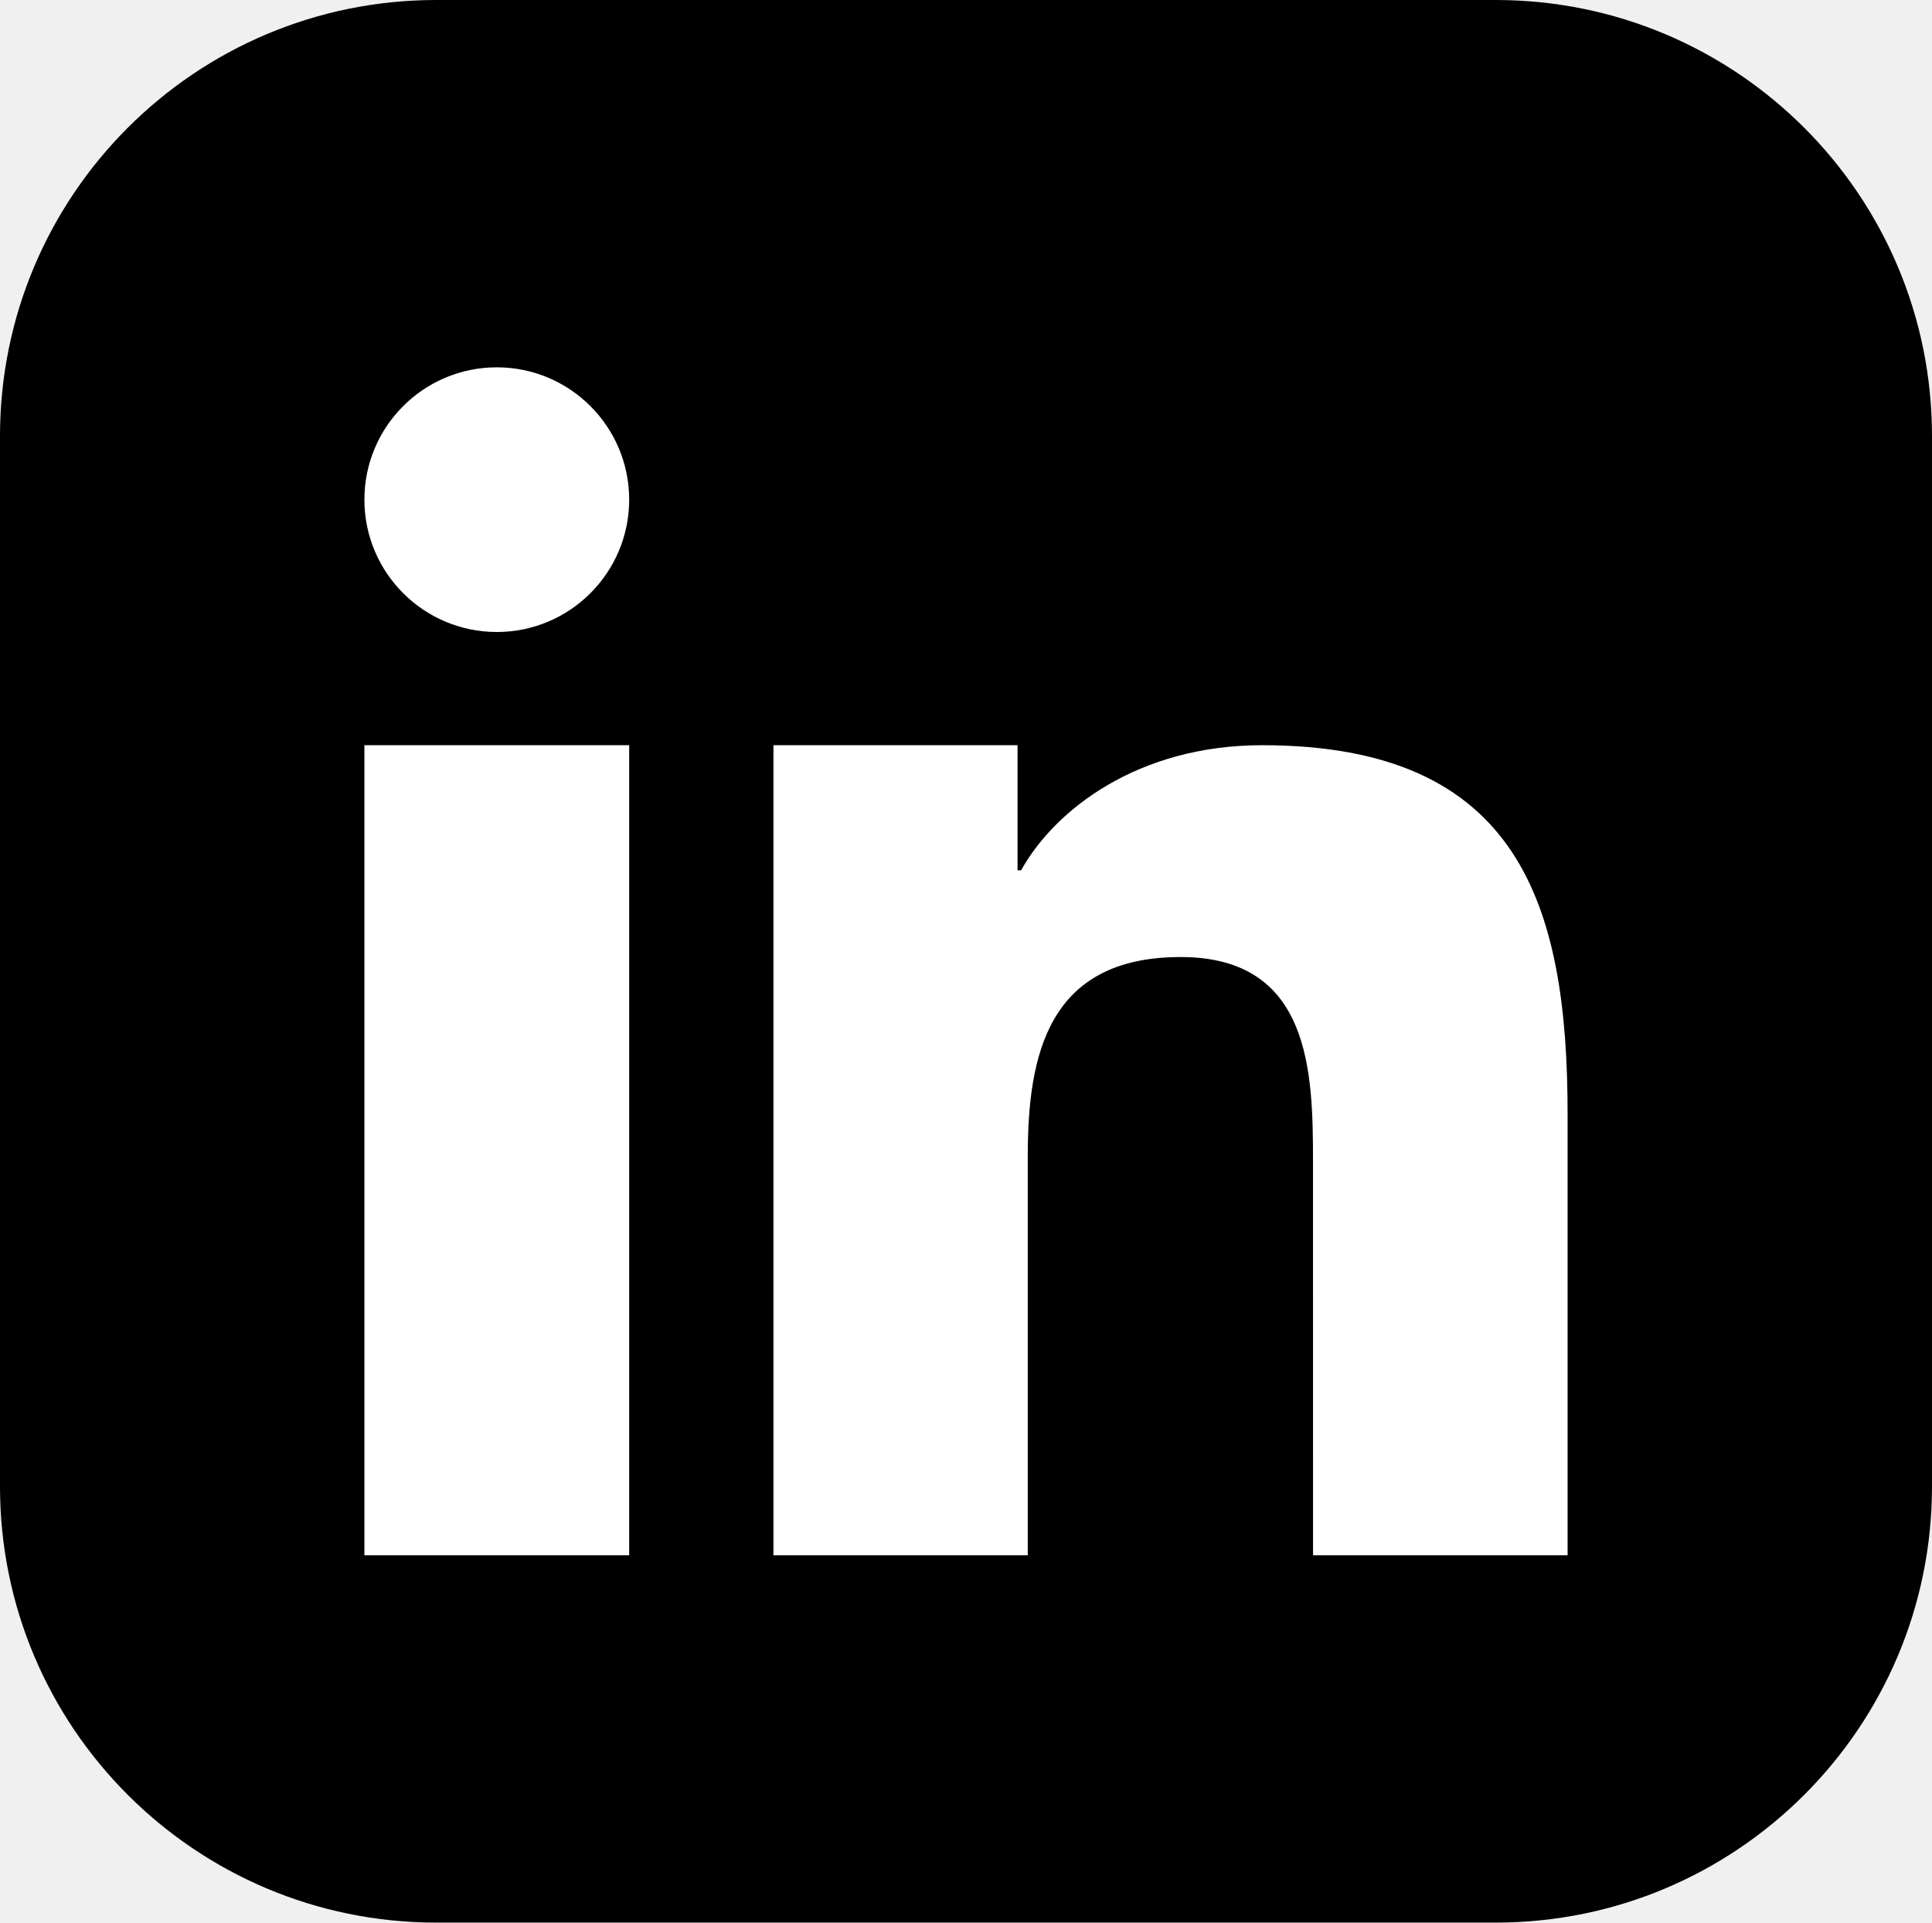
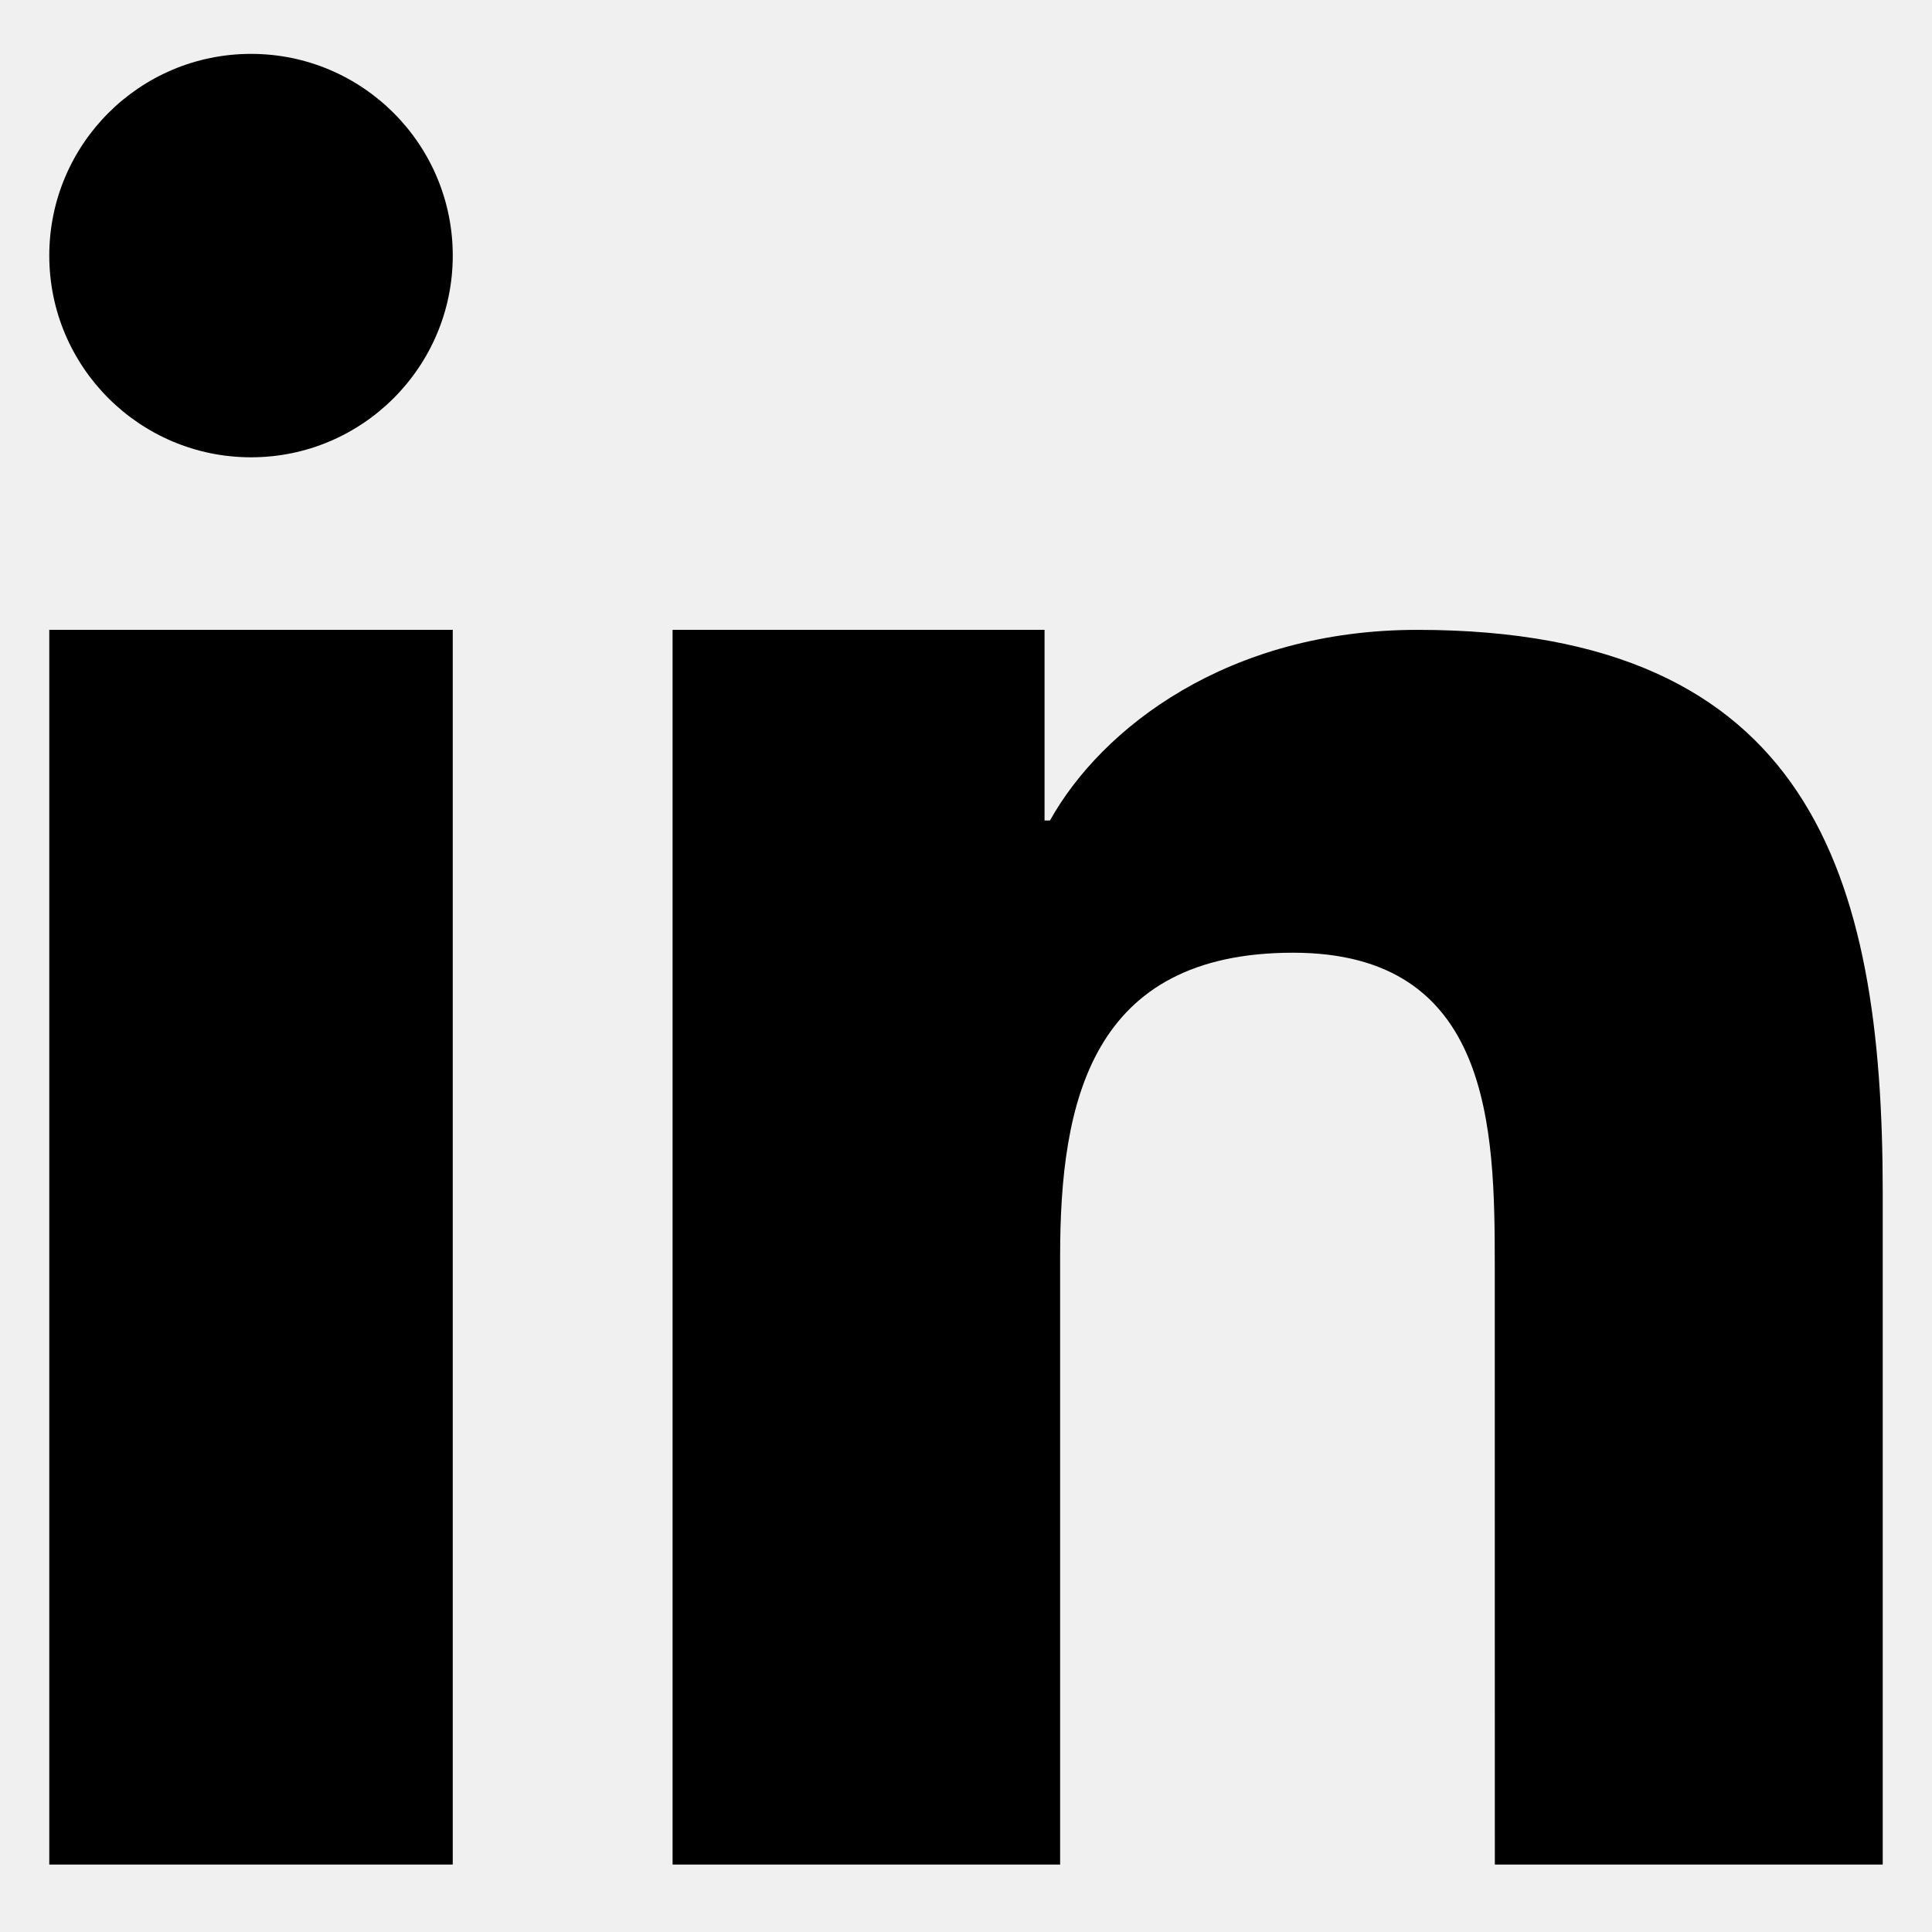
- <svg xmlns="http://www.w3.org/2000/svg" shape-rendering="geometricPrecision" text-rendering="geometricPrecision" image-rendering="optimizeQuality" fill-rule="evenodd" clip-rule="evenodd" viewBox="0 0 512 509.64">
-   <rect width="512" height="509.64" rx="115.61" ry="115.61" />
-   <path fill="#fff" d="M204.97 197.54h64.69v33.16h.94c9.01-16.16 31.04-33.16 63.89-33.16 68.31 0 80.94 42.51 80.94 97.81v116.92h-67.46l-.01-104.13c0-23.81-.49-54.45-35.08-54.45-35.12 0-40.51 25.91-40.51 52.72v105.86h-67.4V197.54zm-38.23-65.09c0 19.36-15.72 35.08-35.08 35.08-19.37 0-35.09-15.72-35.09-35.08 0-19.37 15.72-35.08 35.09-35.08 19.36 0 35.08 15.71 35.08 35.08zm-70.17 65.09h70.17v214.73H96.57V197.54z" />
+ <svg xmlns="http://www.w3.org/2000/svg" viewBox="88 88 336 336">
+   <path d="M204.97 197.54h64.69v33.16h.94c9.01-16.16 31.04-33.16 63.89-33.16 68.31 0 80.94 42.51 80.94 97.81v116.92h-67.46l-.01-104.13c0-23.81-.49-54.45-35.08-54.45-35.12 0-40.51 25.91-40.51 52.72v105.86h-67.4V197.54zm-38.23-65.09c0 19.36-15.72 35.08-35.08 35.08-19.37 0-35.09-15.72-35.09-35.08 0-19.37 15.72-35.08 35.09-35.08 19.36 0 35.08 15.71 35.08 35.08zm-70.17 65.09h70.17v214.73H96.57V197.54z" />
</svg>
